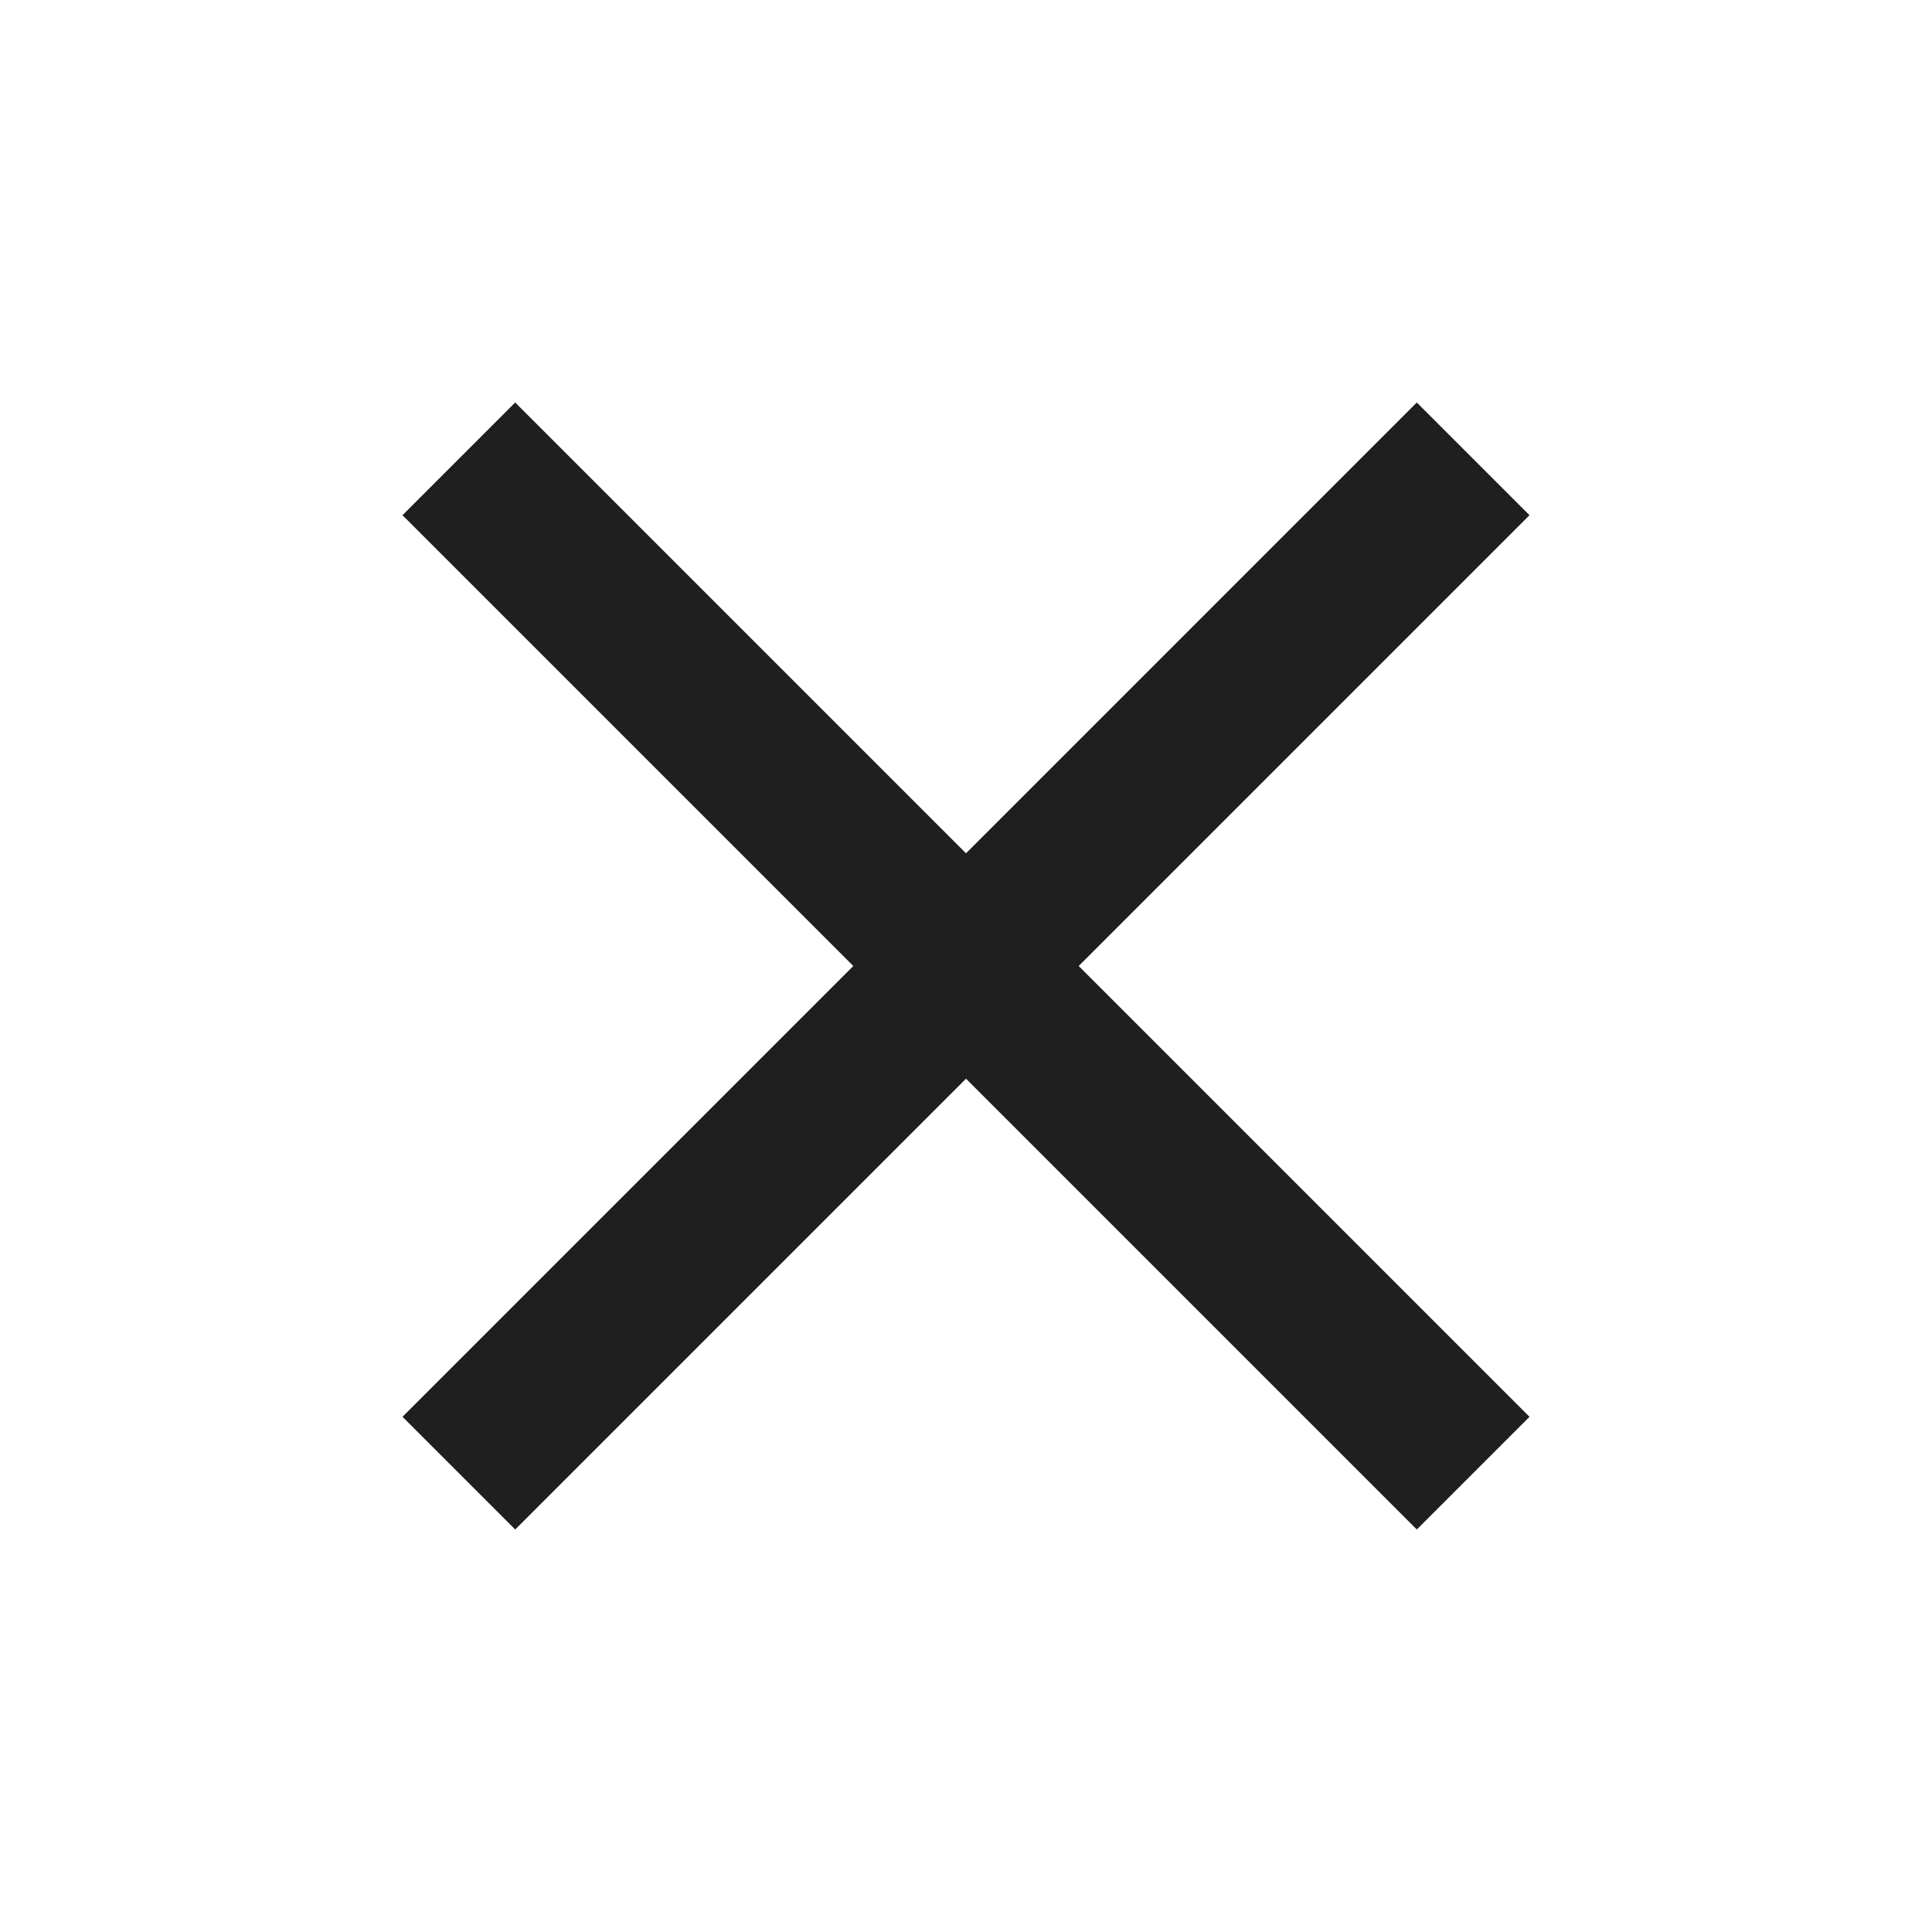
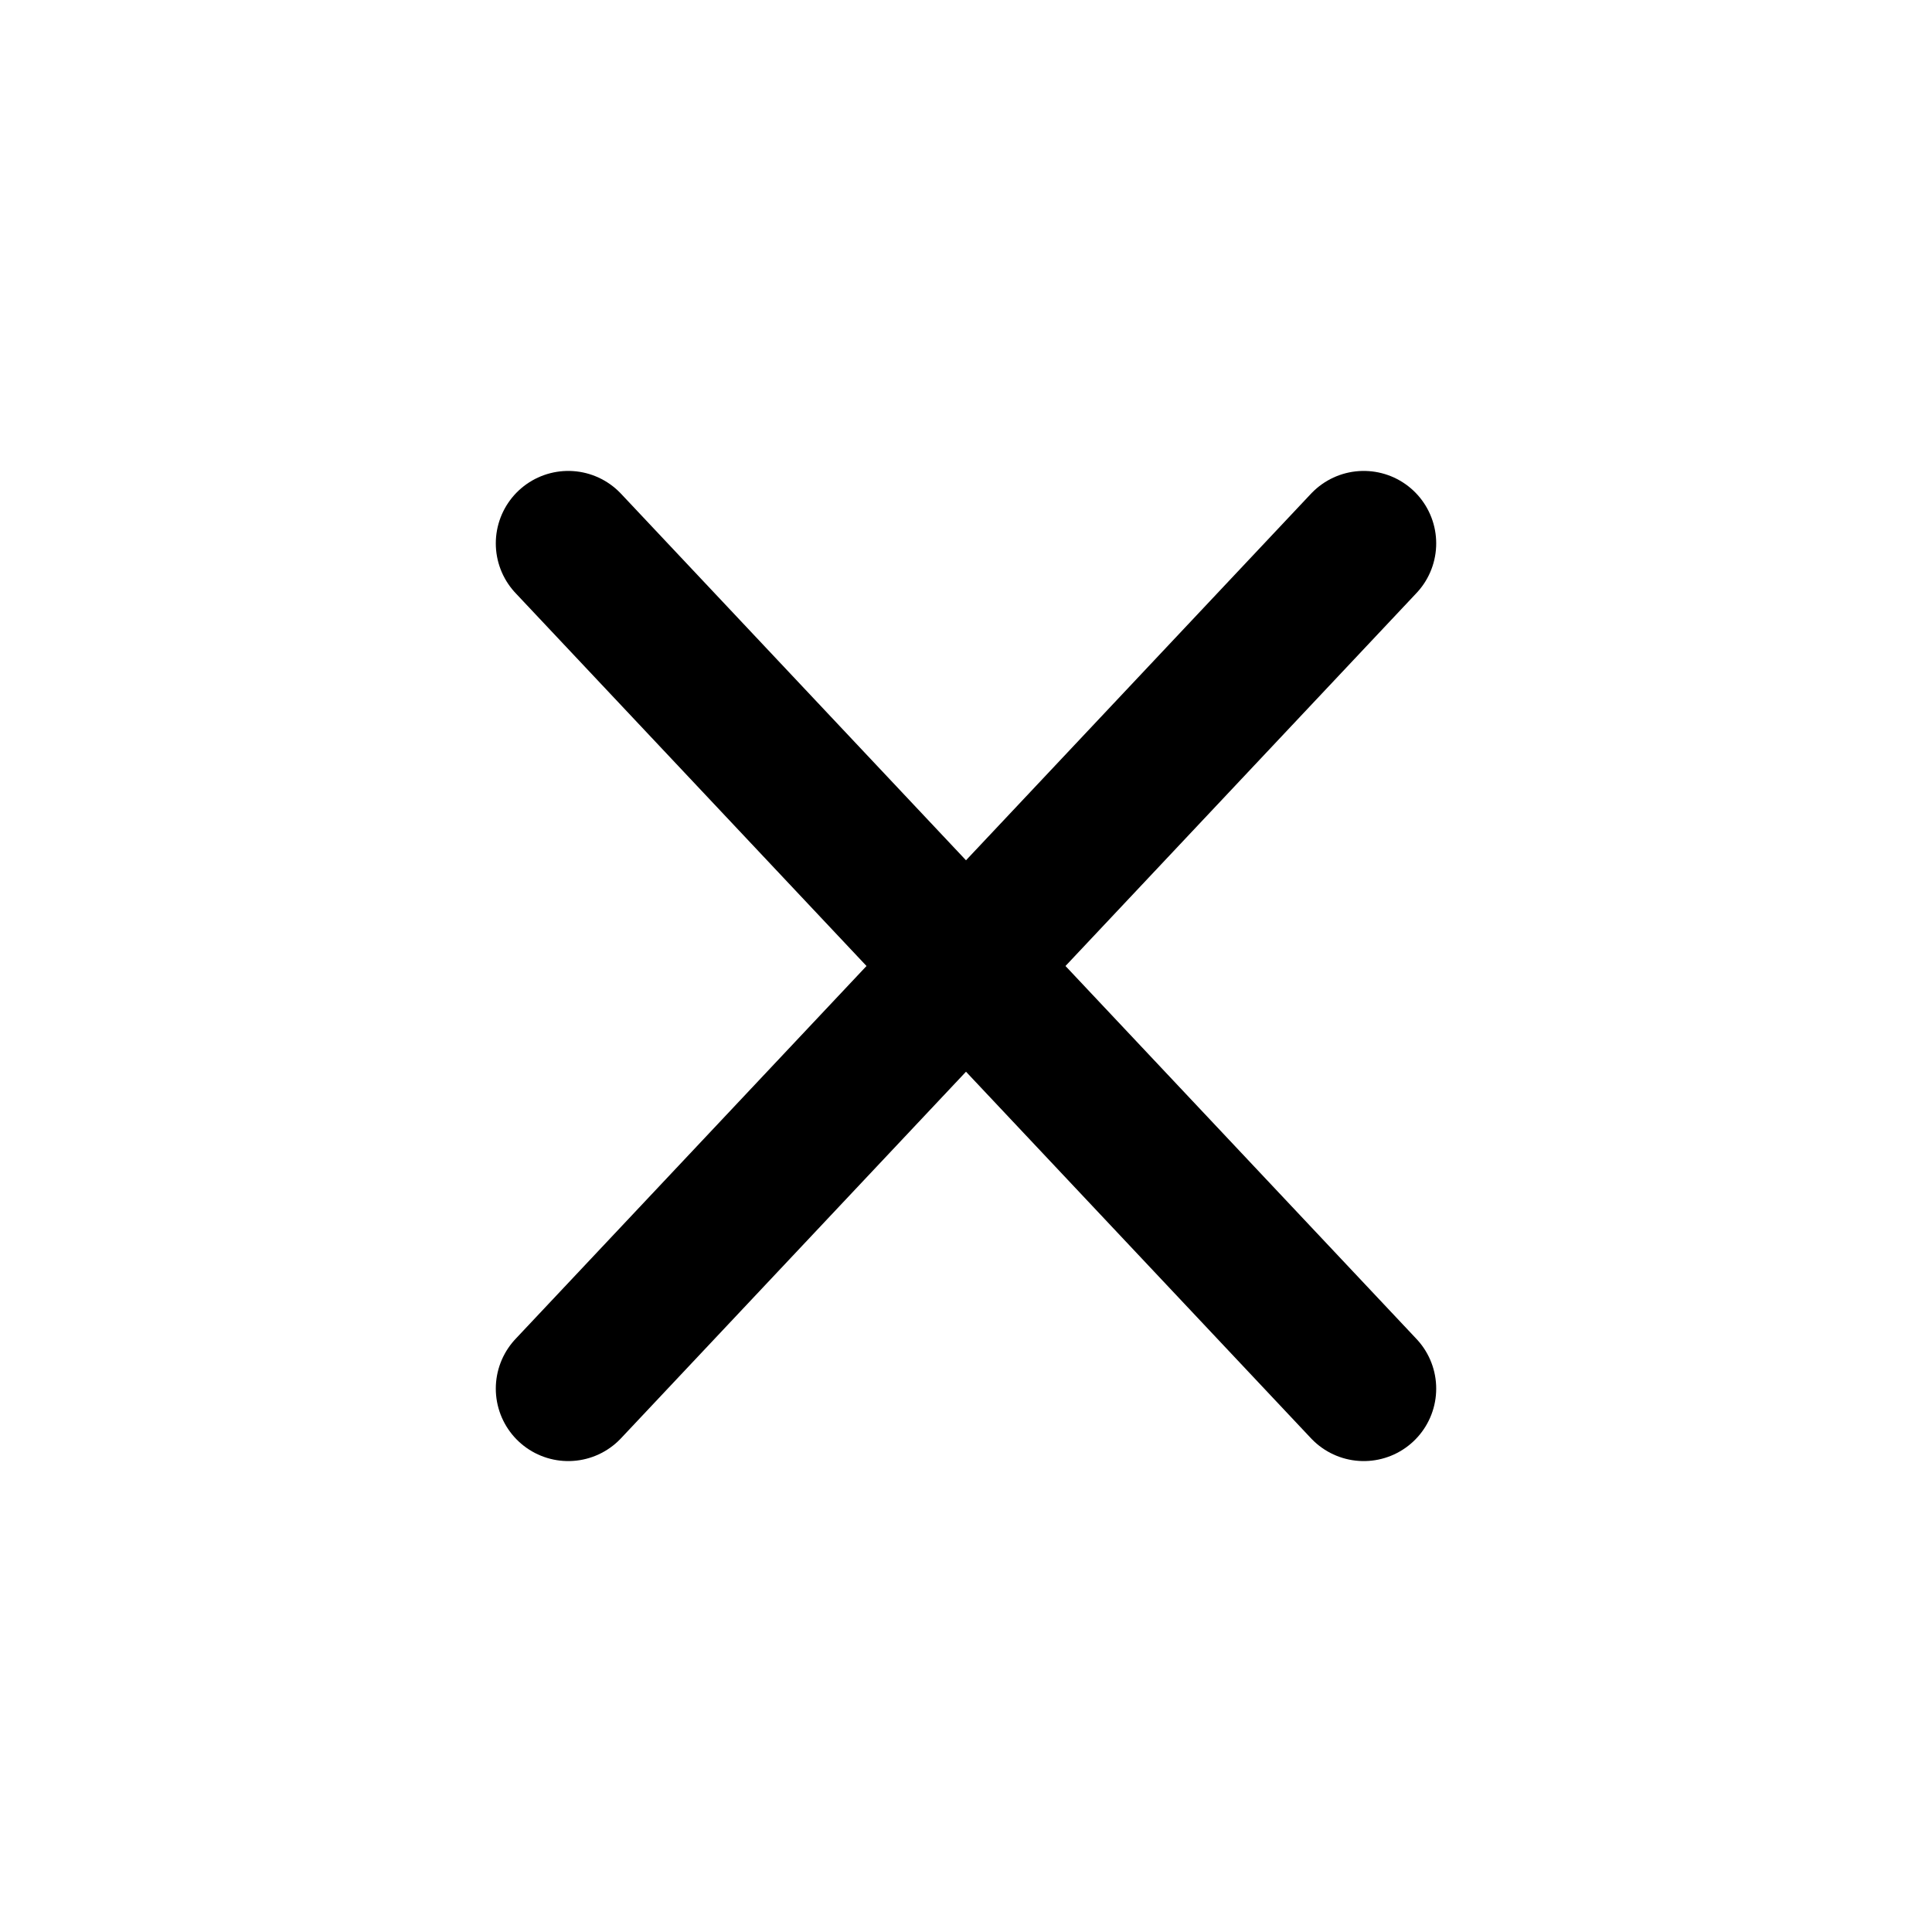
- <svg xmlns="http://www.w3.org/2000/svg" height="24px" viewBox="0 -960 960 960" width="24px" fill="#1f1f1f">
-   <path d="m256-200-56-56 224-224-224-224 56-56 224 224 224-224 56 56-224 224 224 224-56 56-224-224-224 224Z" />
+ <svg xmlns="http://www.w3.org/2000/svg" width="16" height="16" viewBox="0 0 16 16" fill="none">
+   <path d="M4.706 4.5L11.294 11.5M11.294 4.5L4.706 11.5" stroke="black" stroke-width="1.2" stroke-linecap="round" />
</svg>
